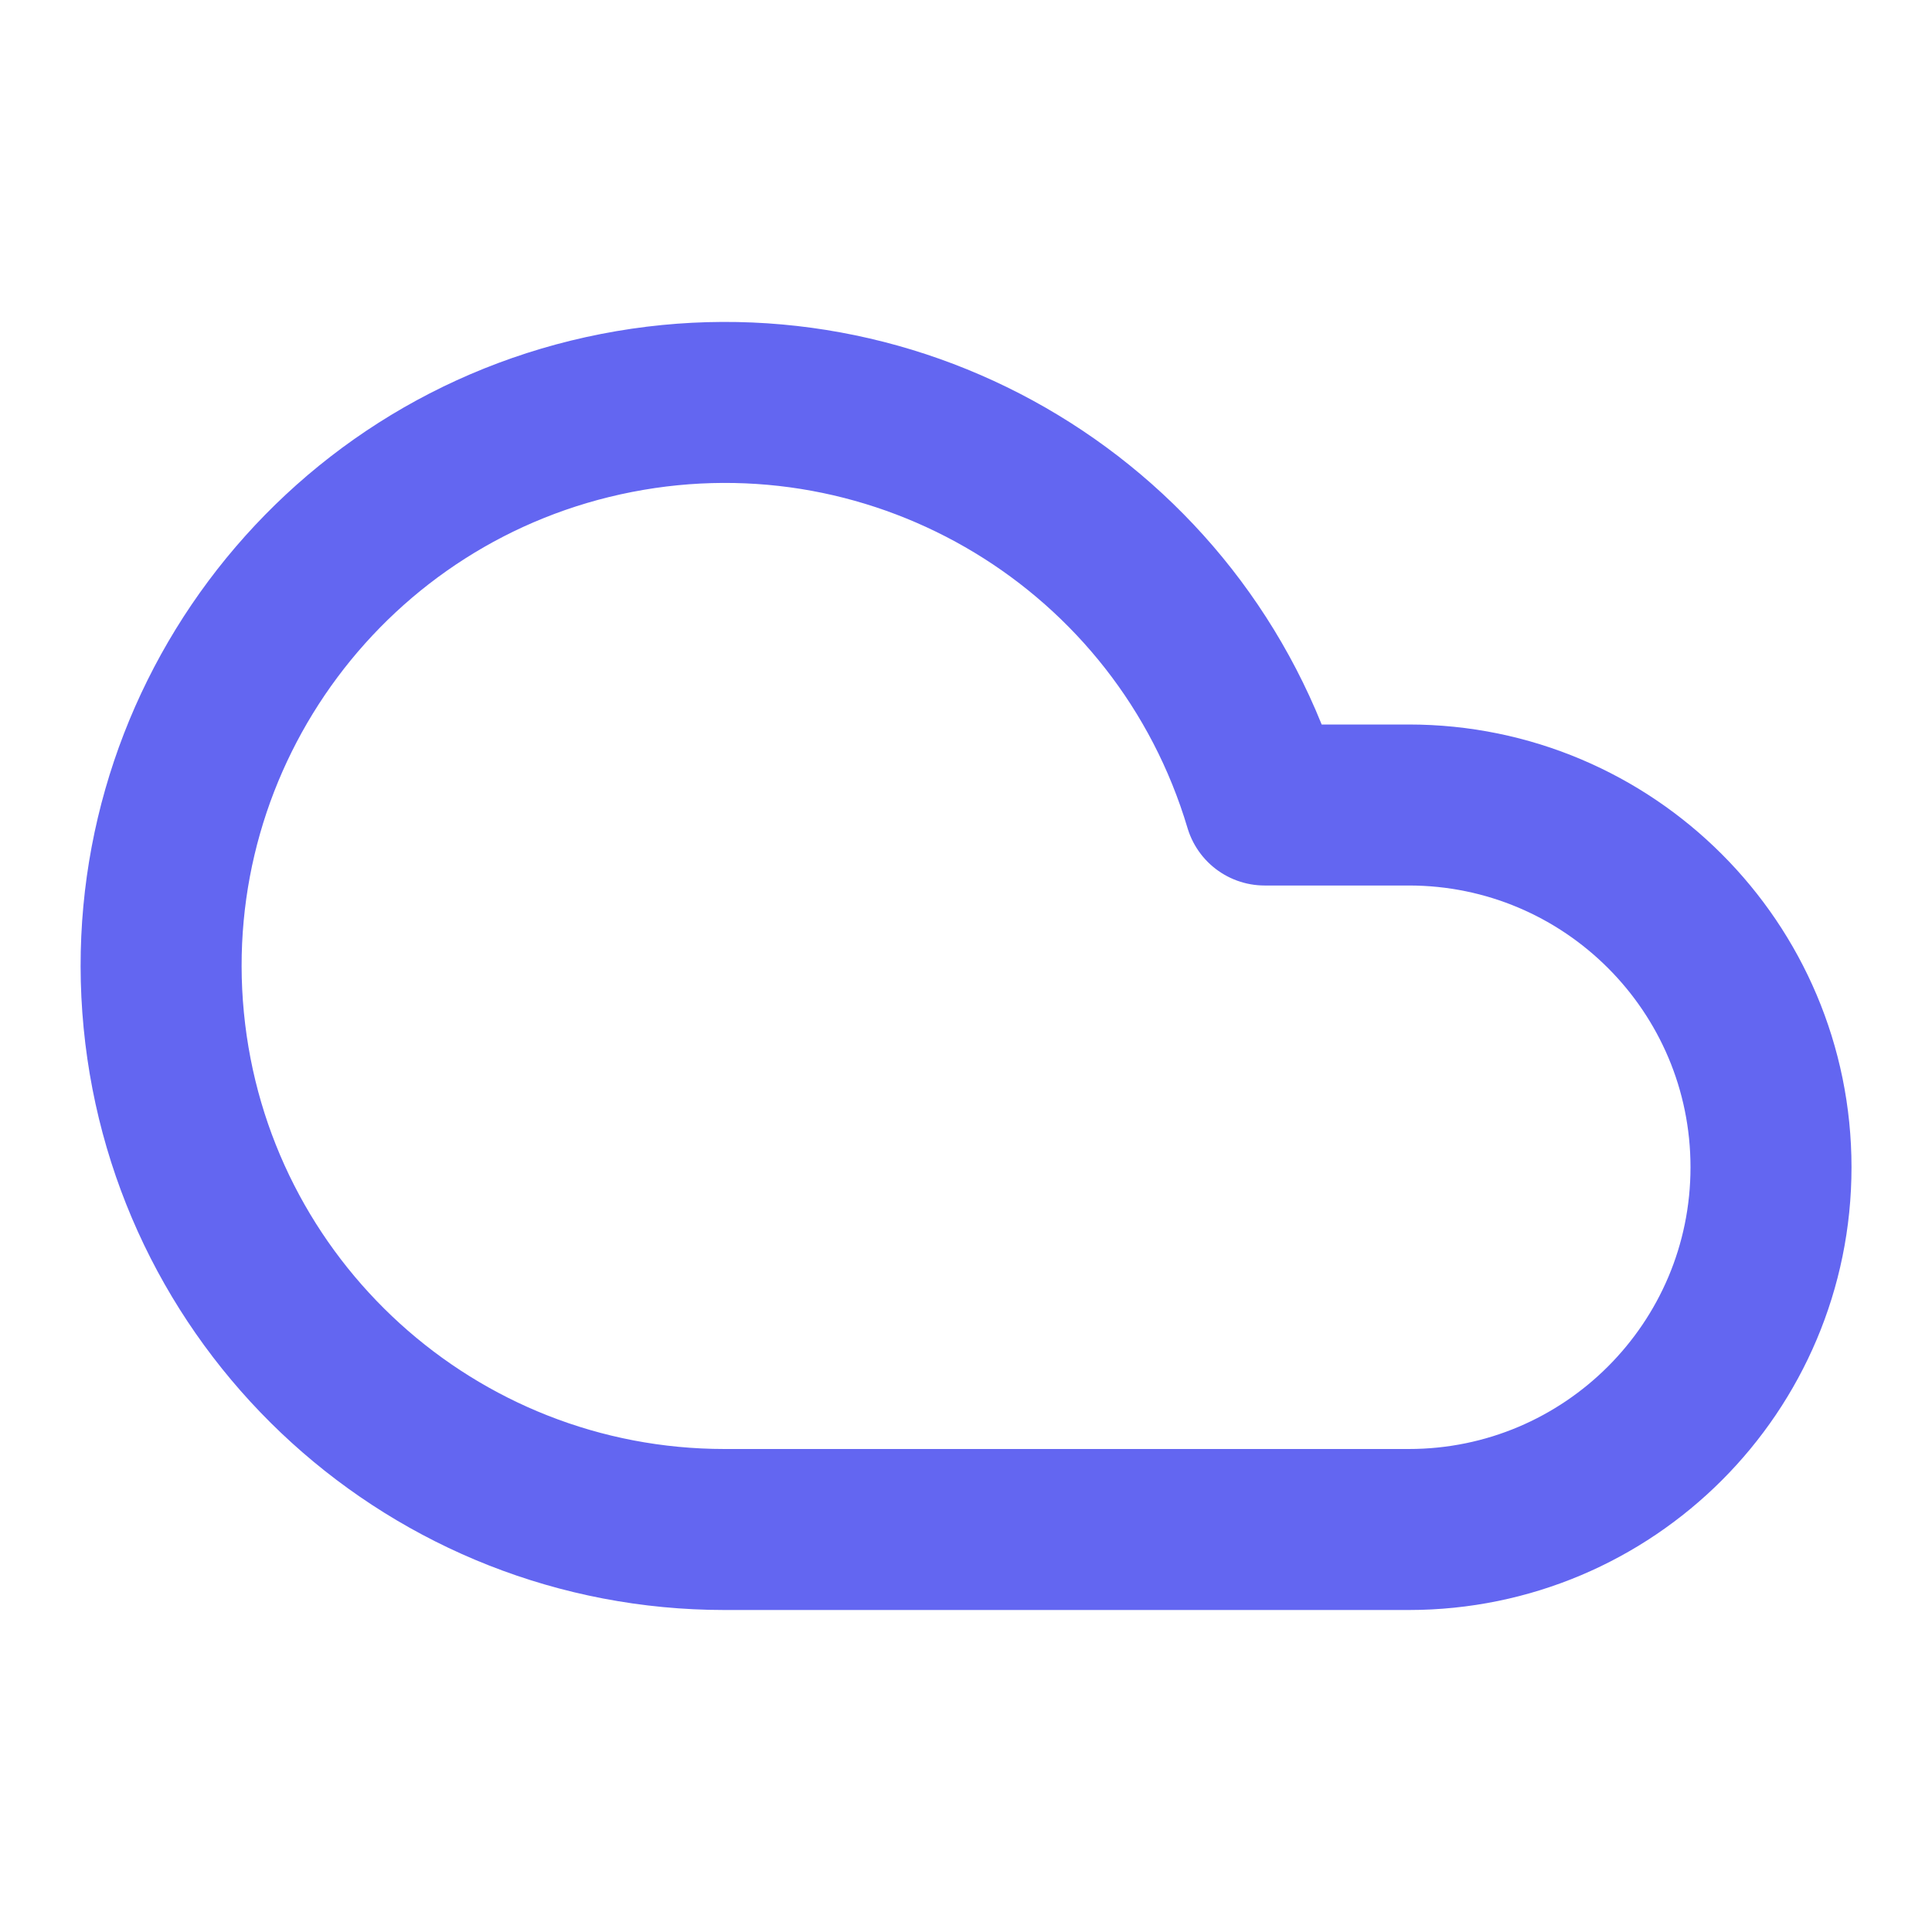
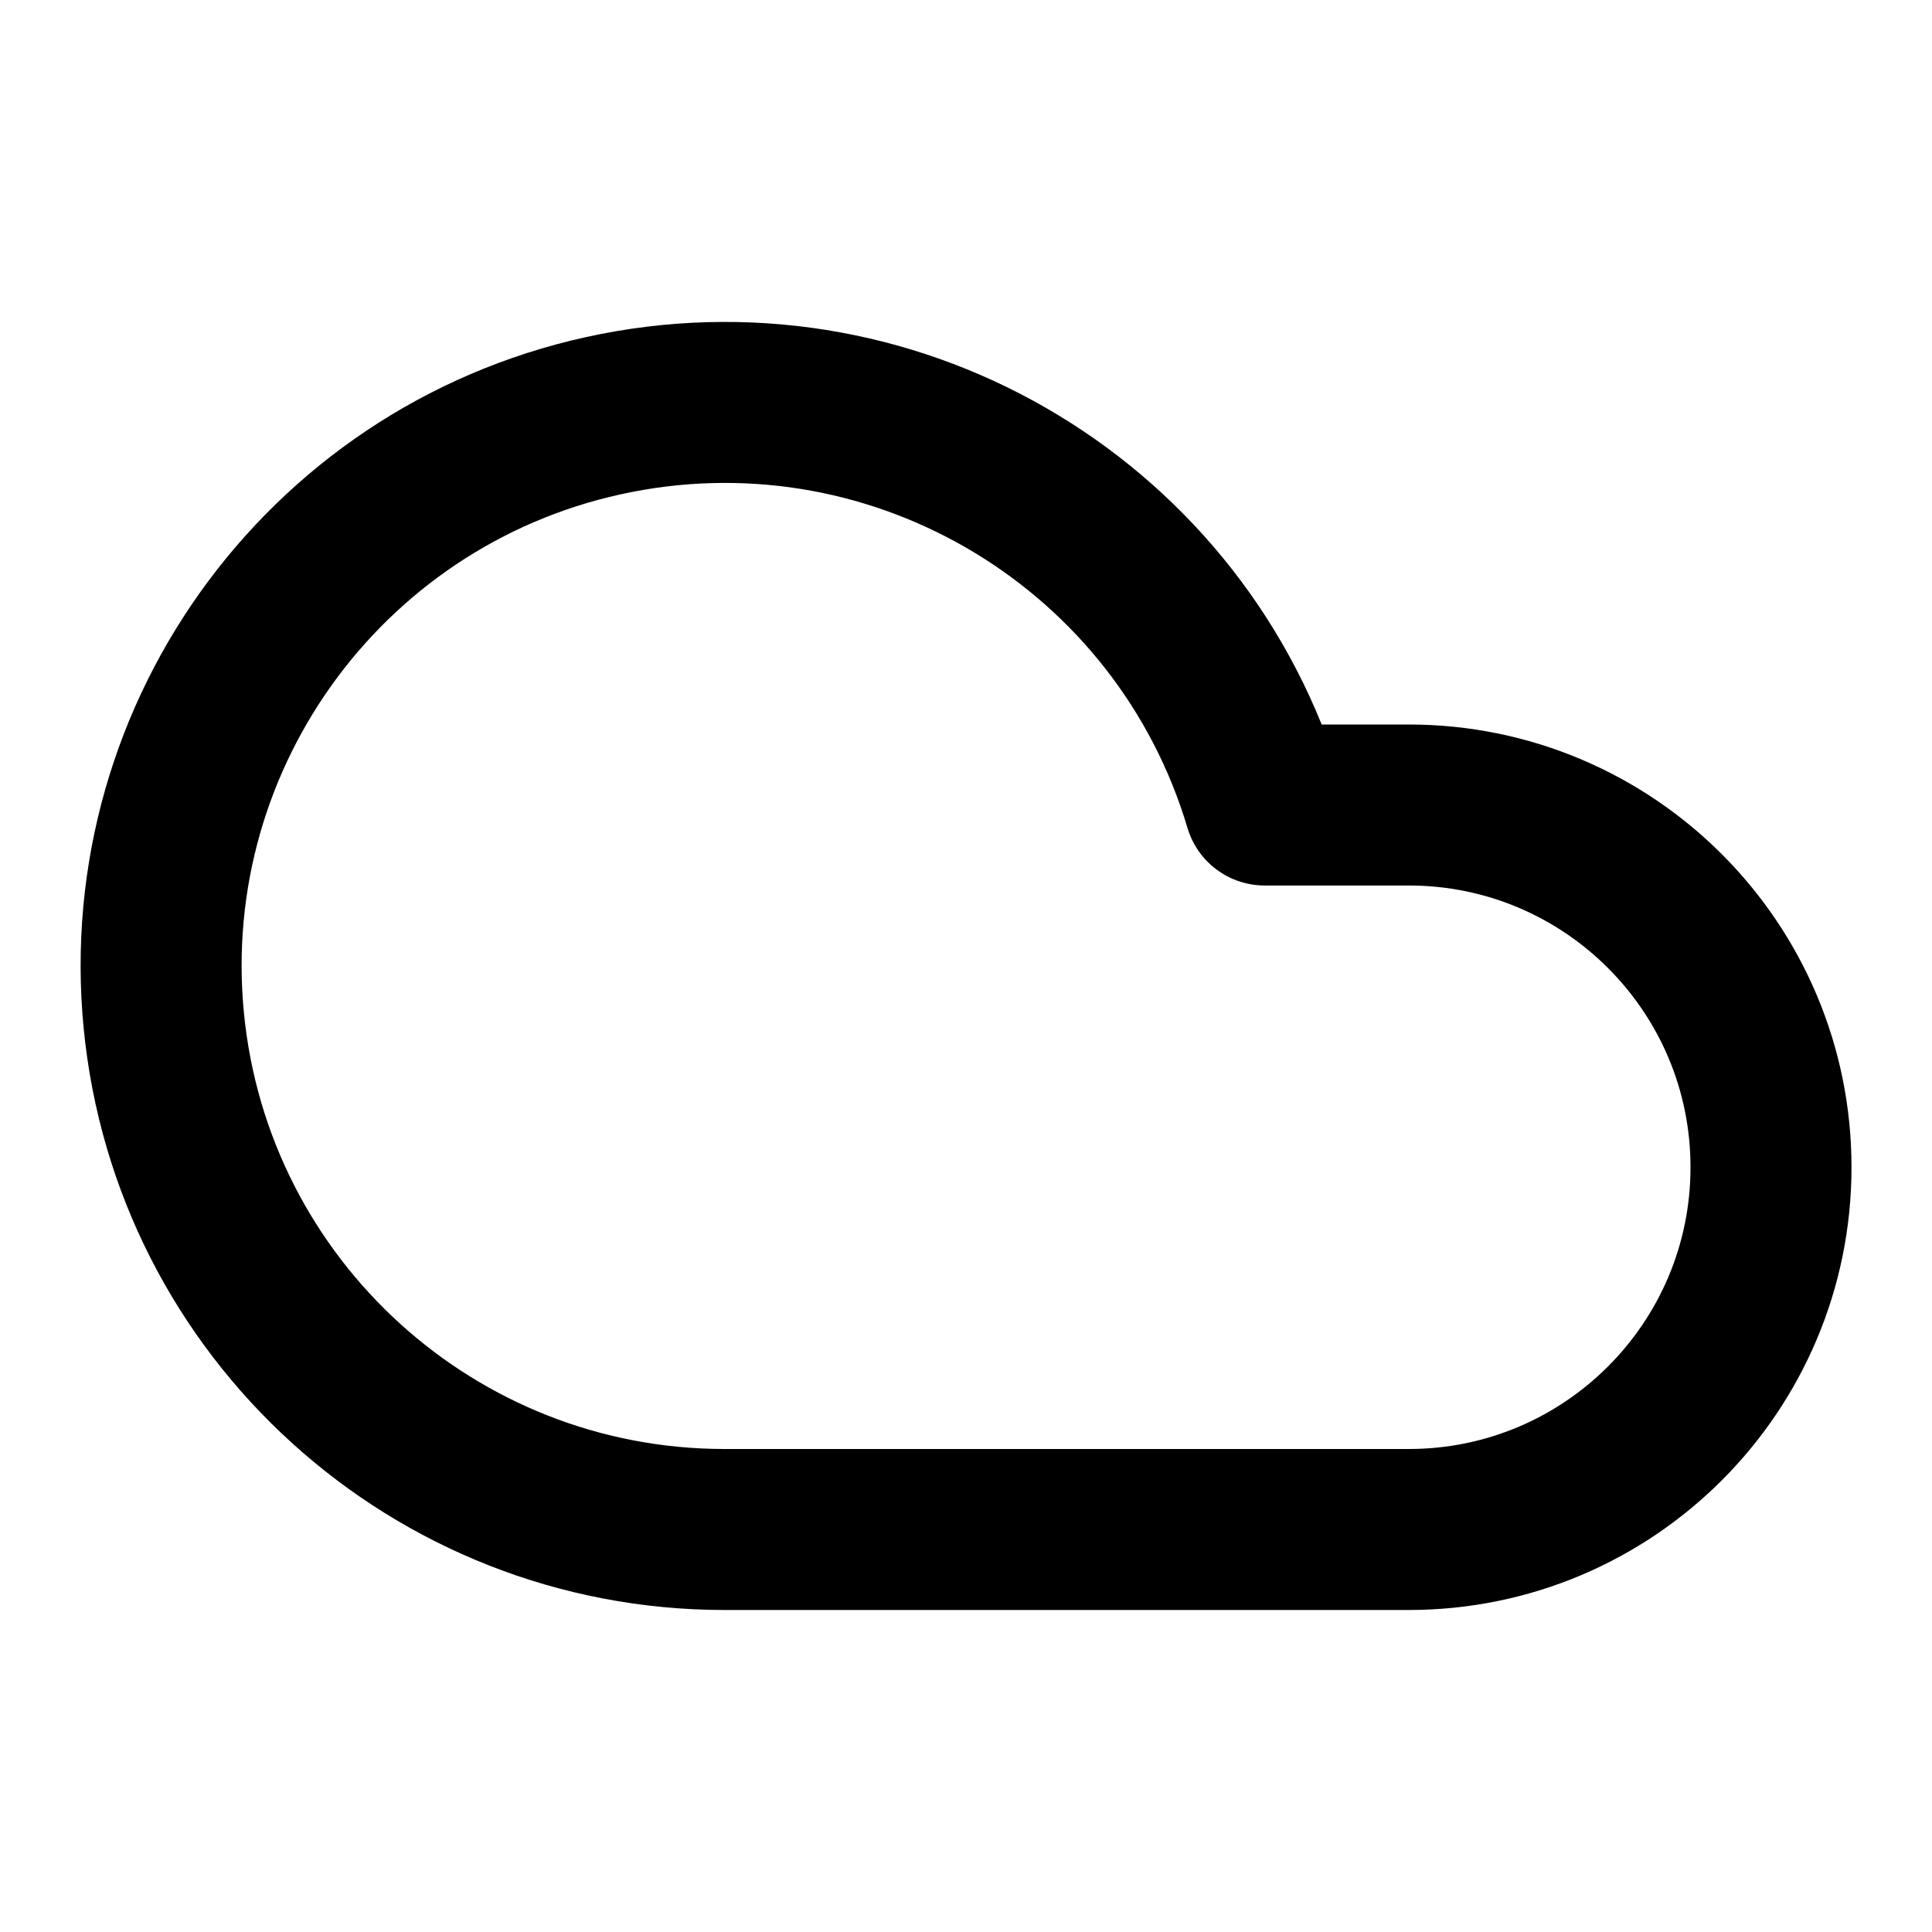
- <svg xmlns="http://www.w3.org/2000/svg" class="lucide lucide-cloud" width="24" height="24" viewBox="0 0 24 24" fill="none" stroke="#6366F1" stroke-width="2" stroke-linecap="round" stroke-linejoin="round">
+ <svg xmlns="http://www.w3.org/2000/svg" class="lucide lucide-cloud" width="24" height="24" viewBox="0 0 24 24" fill="none" stroke="#000000" stroke-width="2" stroke-linecap="round" stroke-linejoin="round">
  <path d="M17.5 19H9a7 7 0 1 1 6.71-9h1.79a4.5 4.5 0 1 1 0 9Z" />
</svg>
